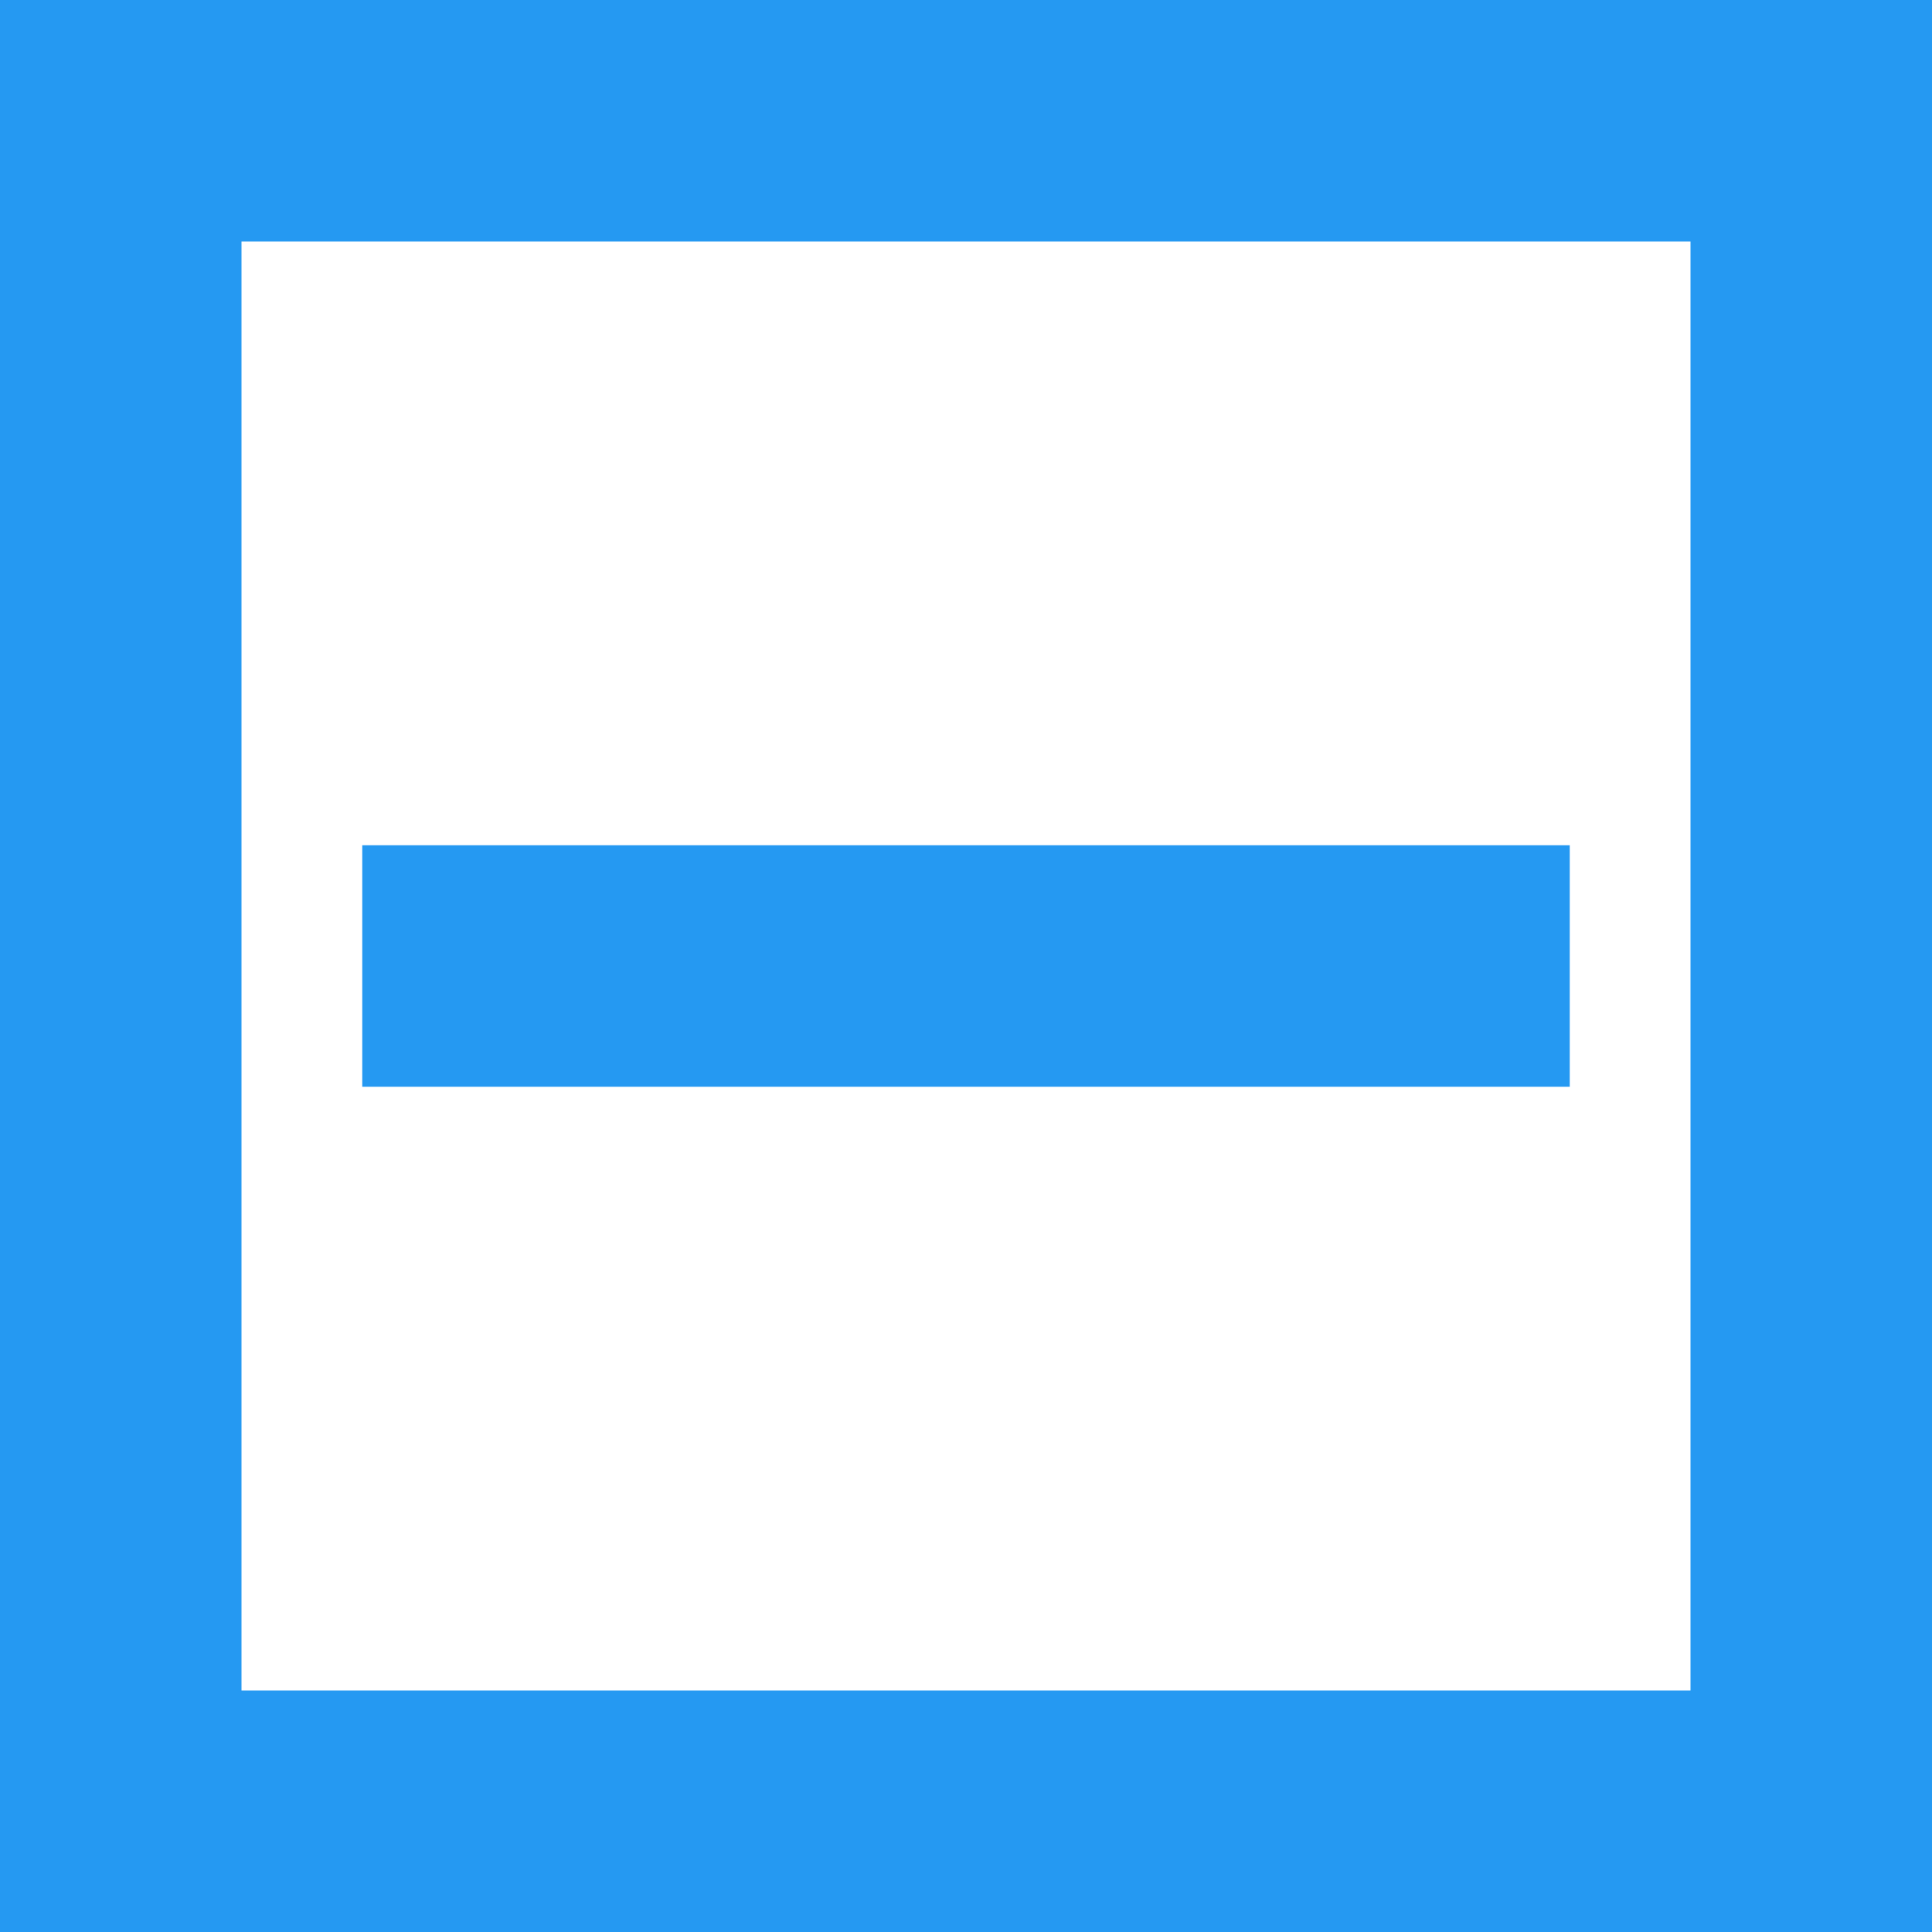
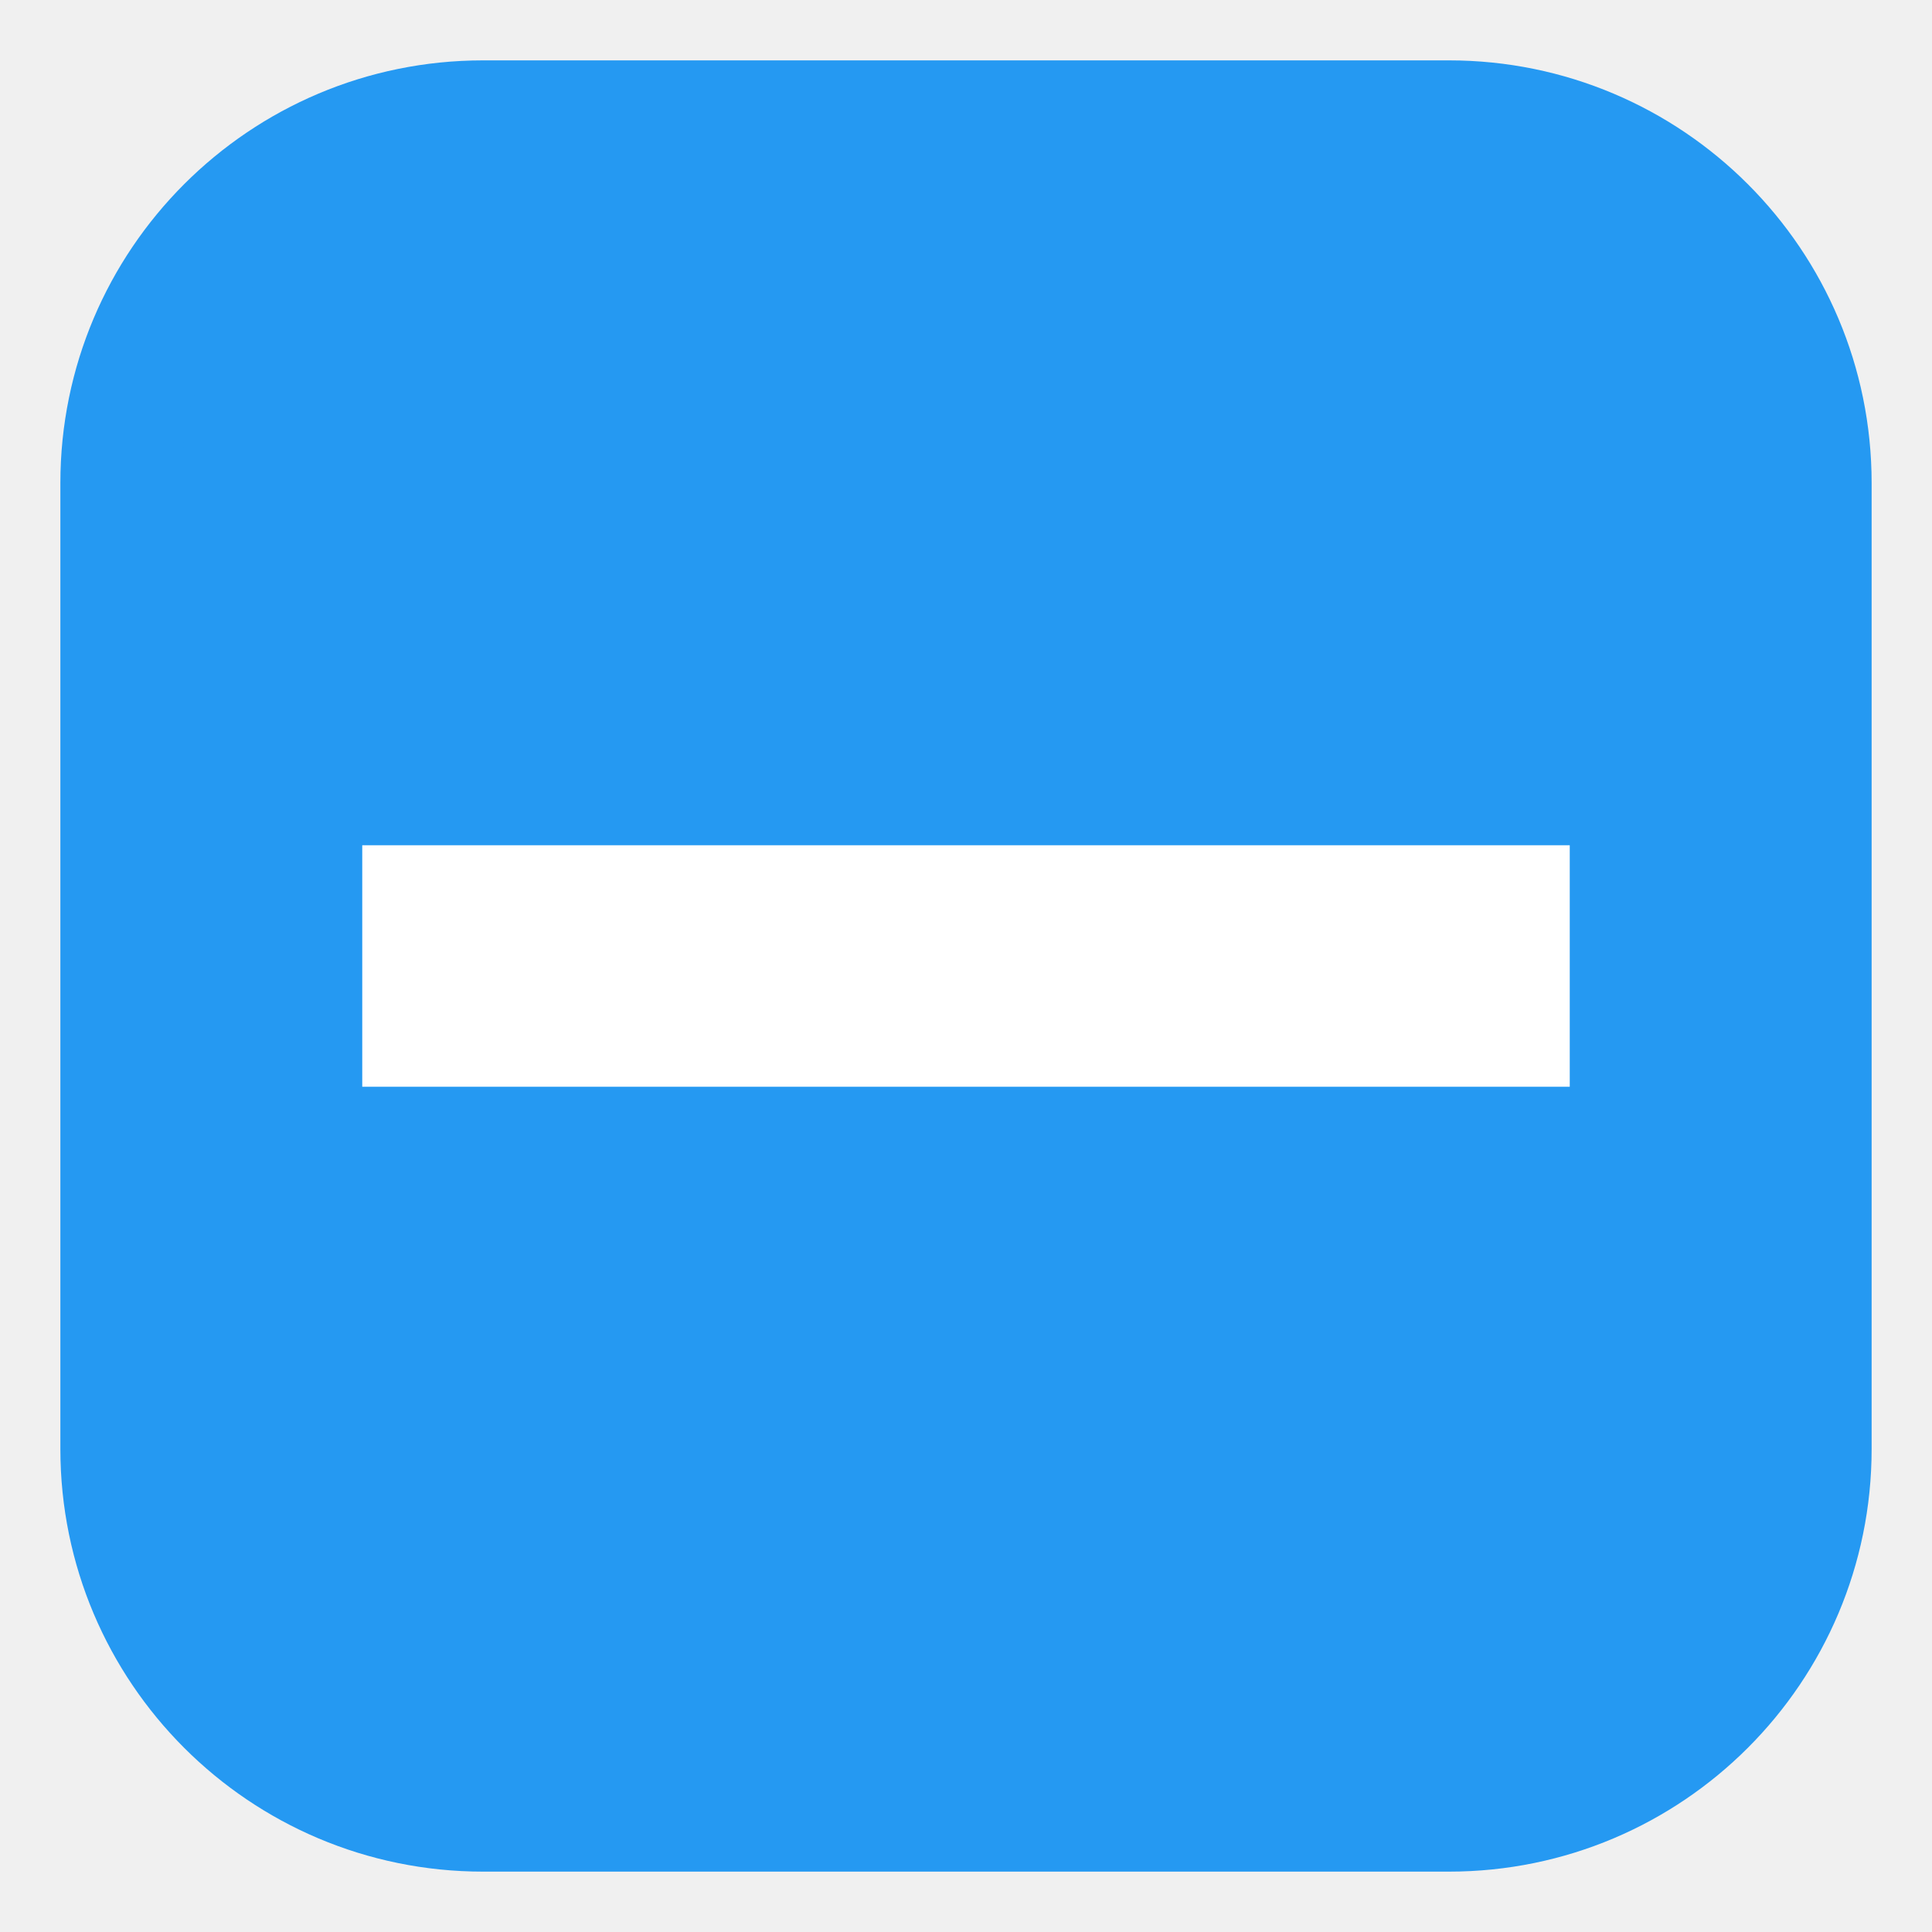
<svg xmlns="http://www.w3.org/2000/svg" width="16" height="16">
-   <rect x="1" y="1" width="14" height="14" fill="#fff" stroke="#2599f2" stroke-width="2px" />
-   <line x1="3" y1="8" x2="13" y2="8" stroke-width="2" stroke="#2599f2" />
+   <rect x="1" y="1" width="14" height="14" fill="rgba(37, 153, 242, 1)" stroke="rgba(37, 153, 242, 1)" stroke-width="1px" rx="3" ry="3" />
+   <line x1="3" y1="8" x2="13" y2="8" stroke-width="2" stroke="white" />
</svg>
